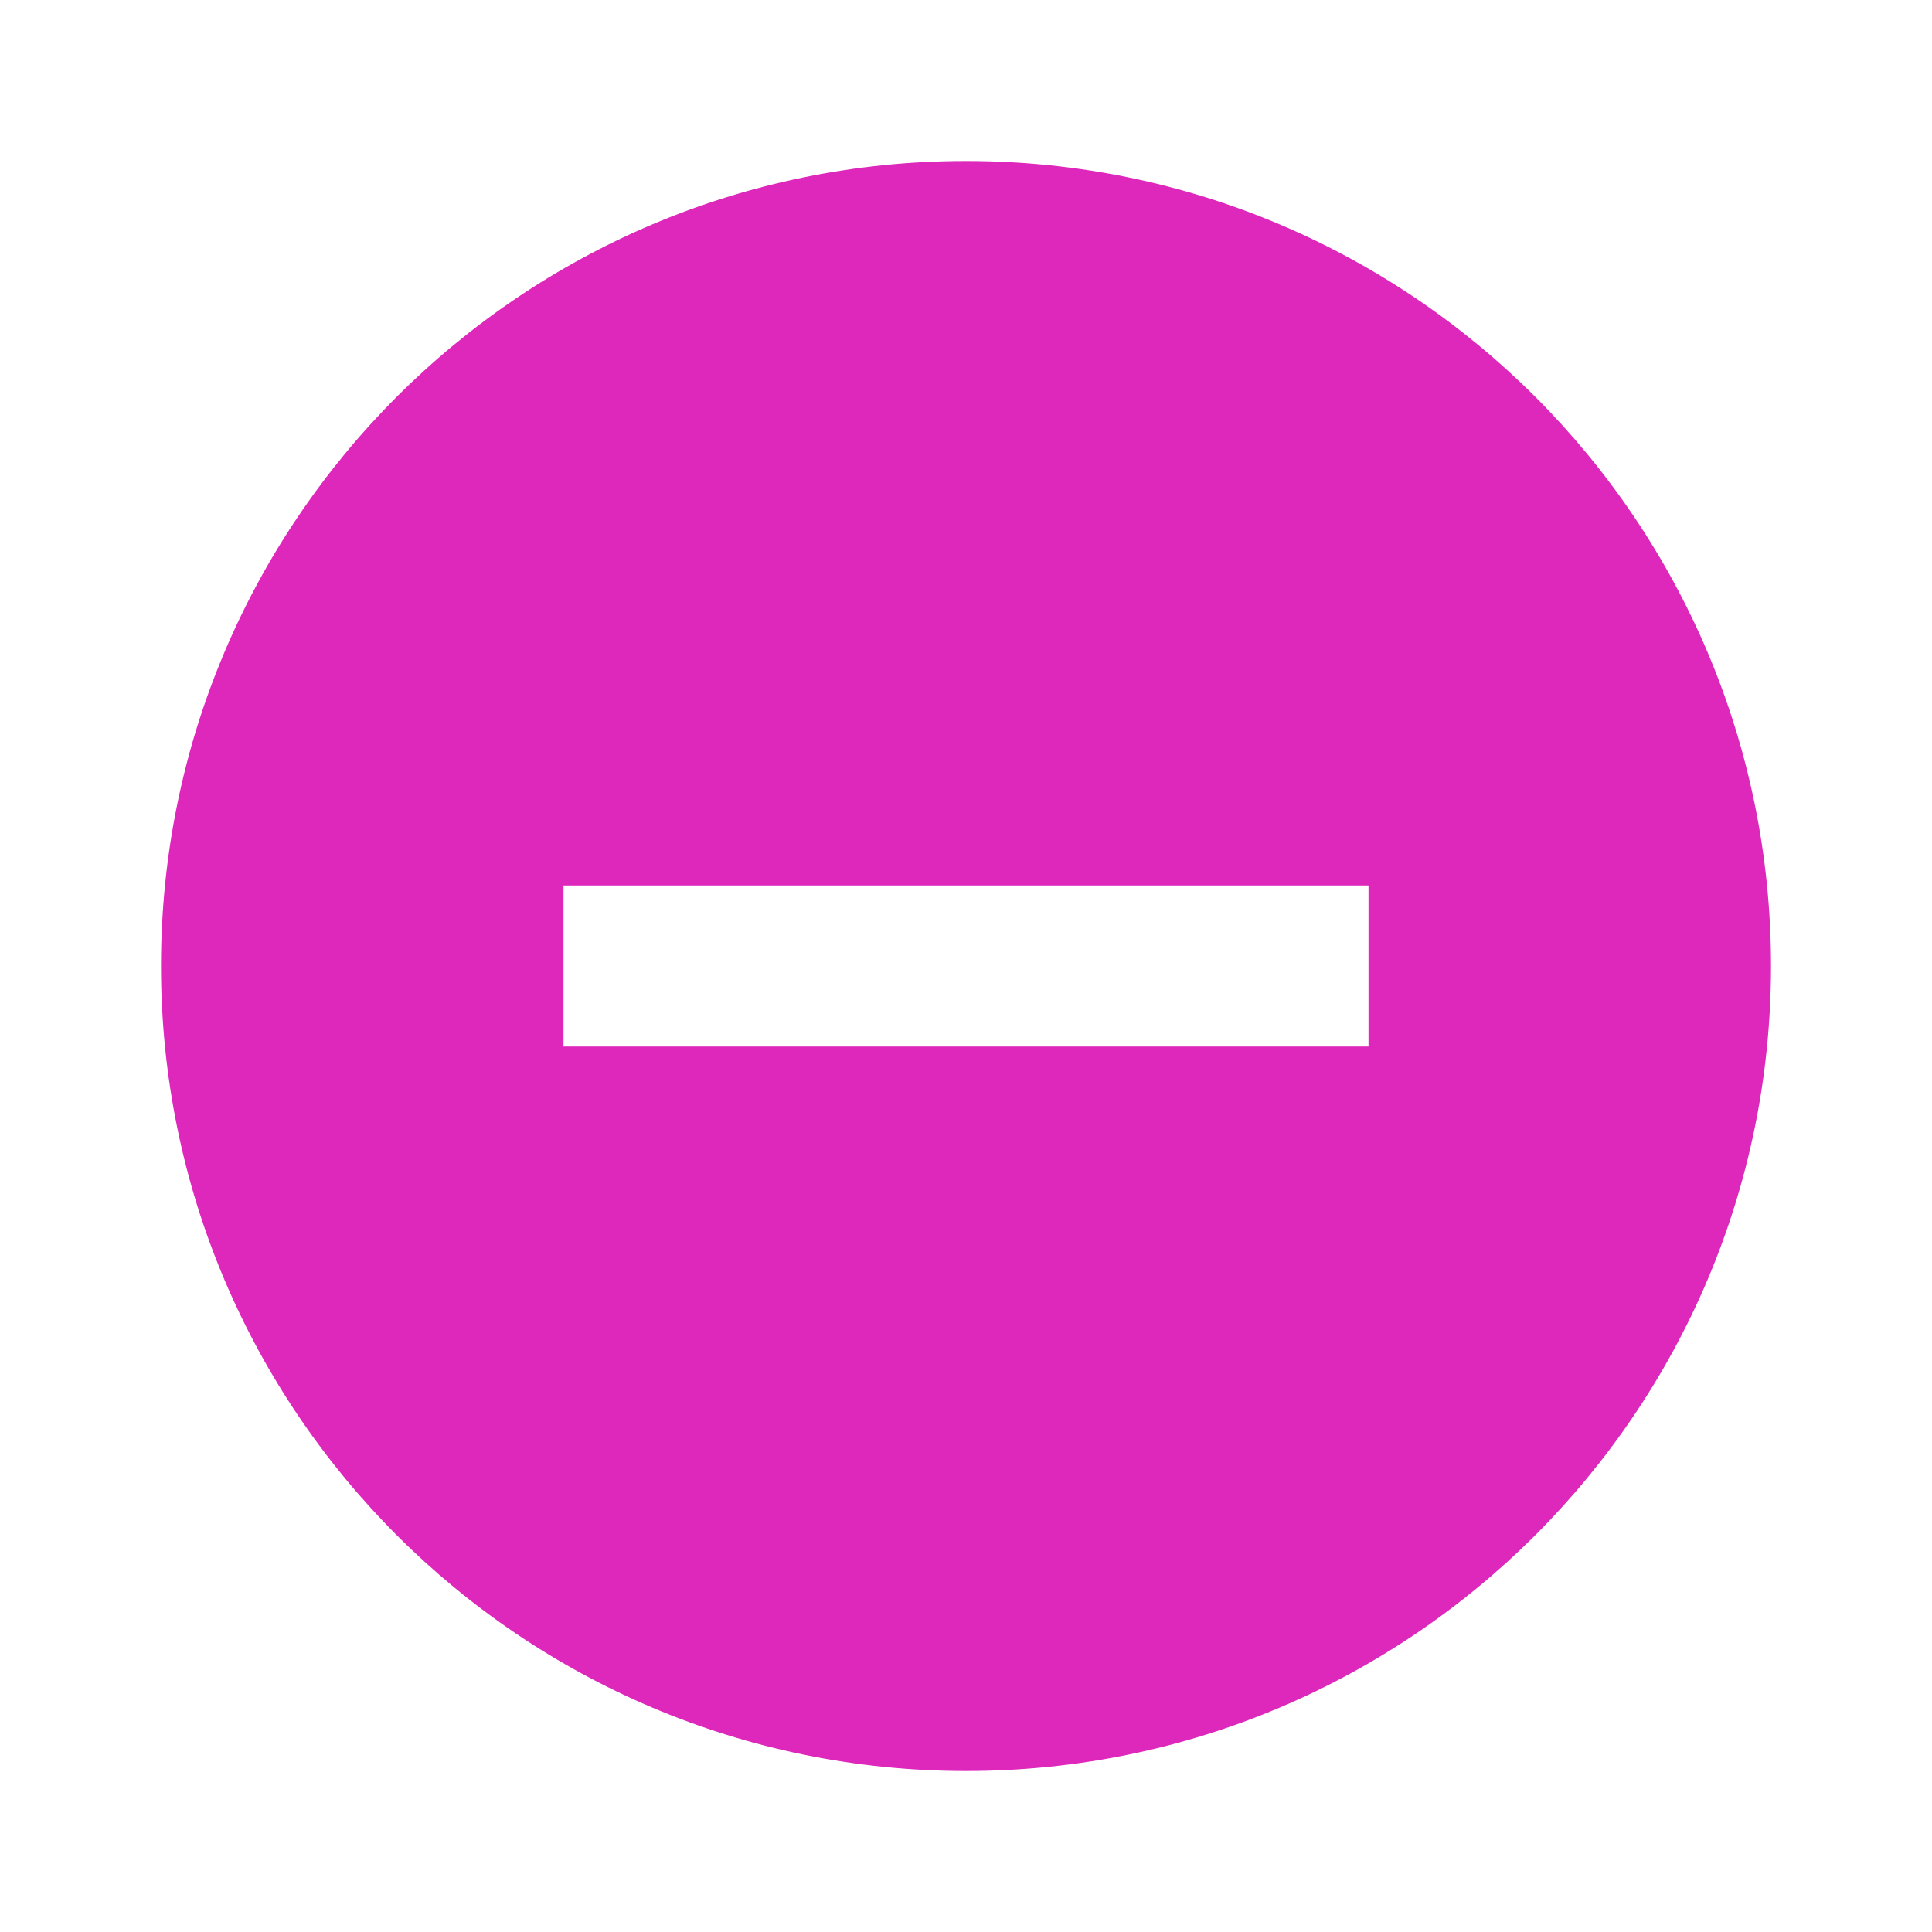
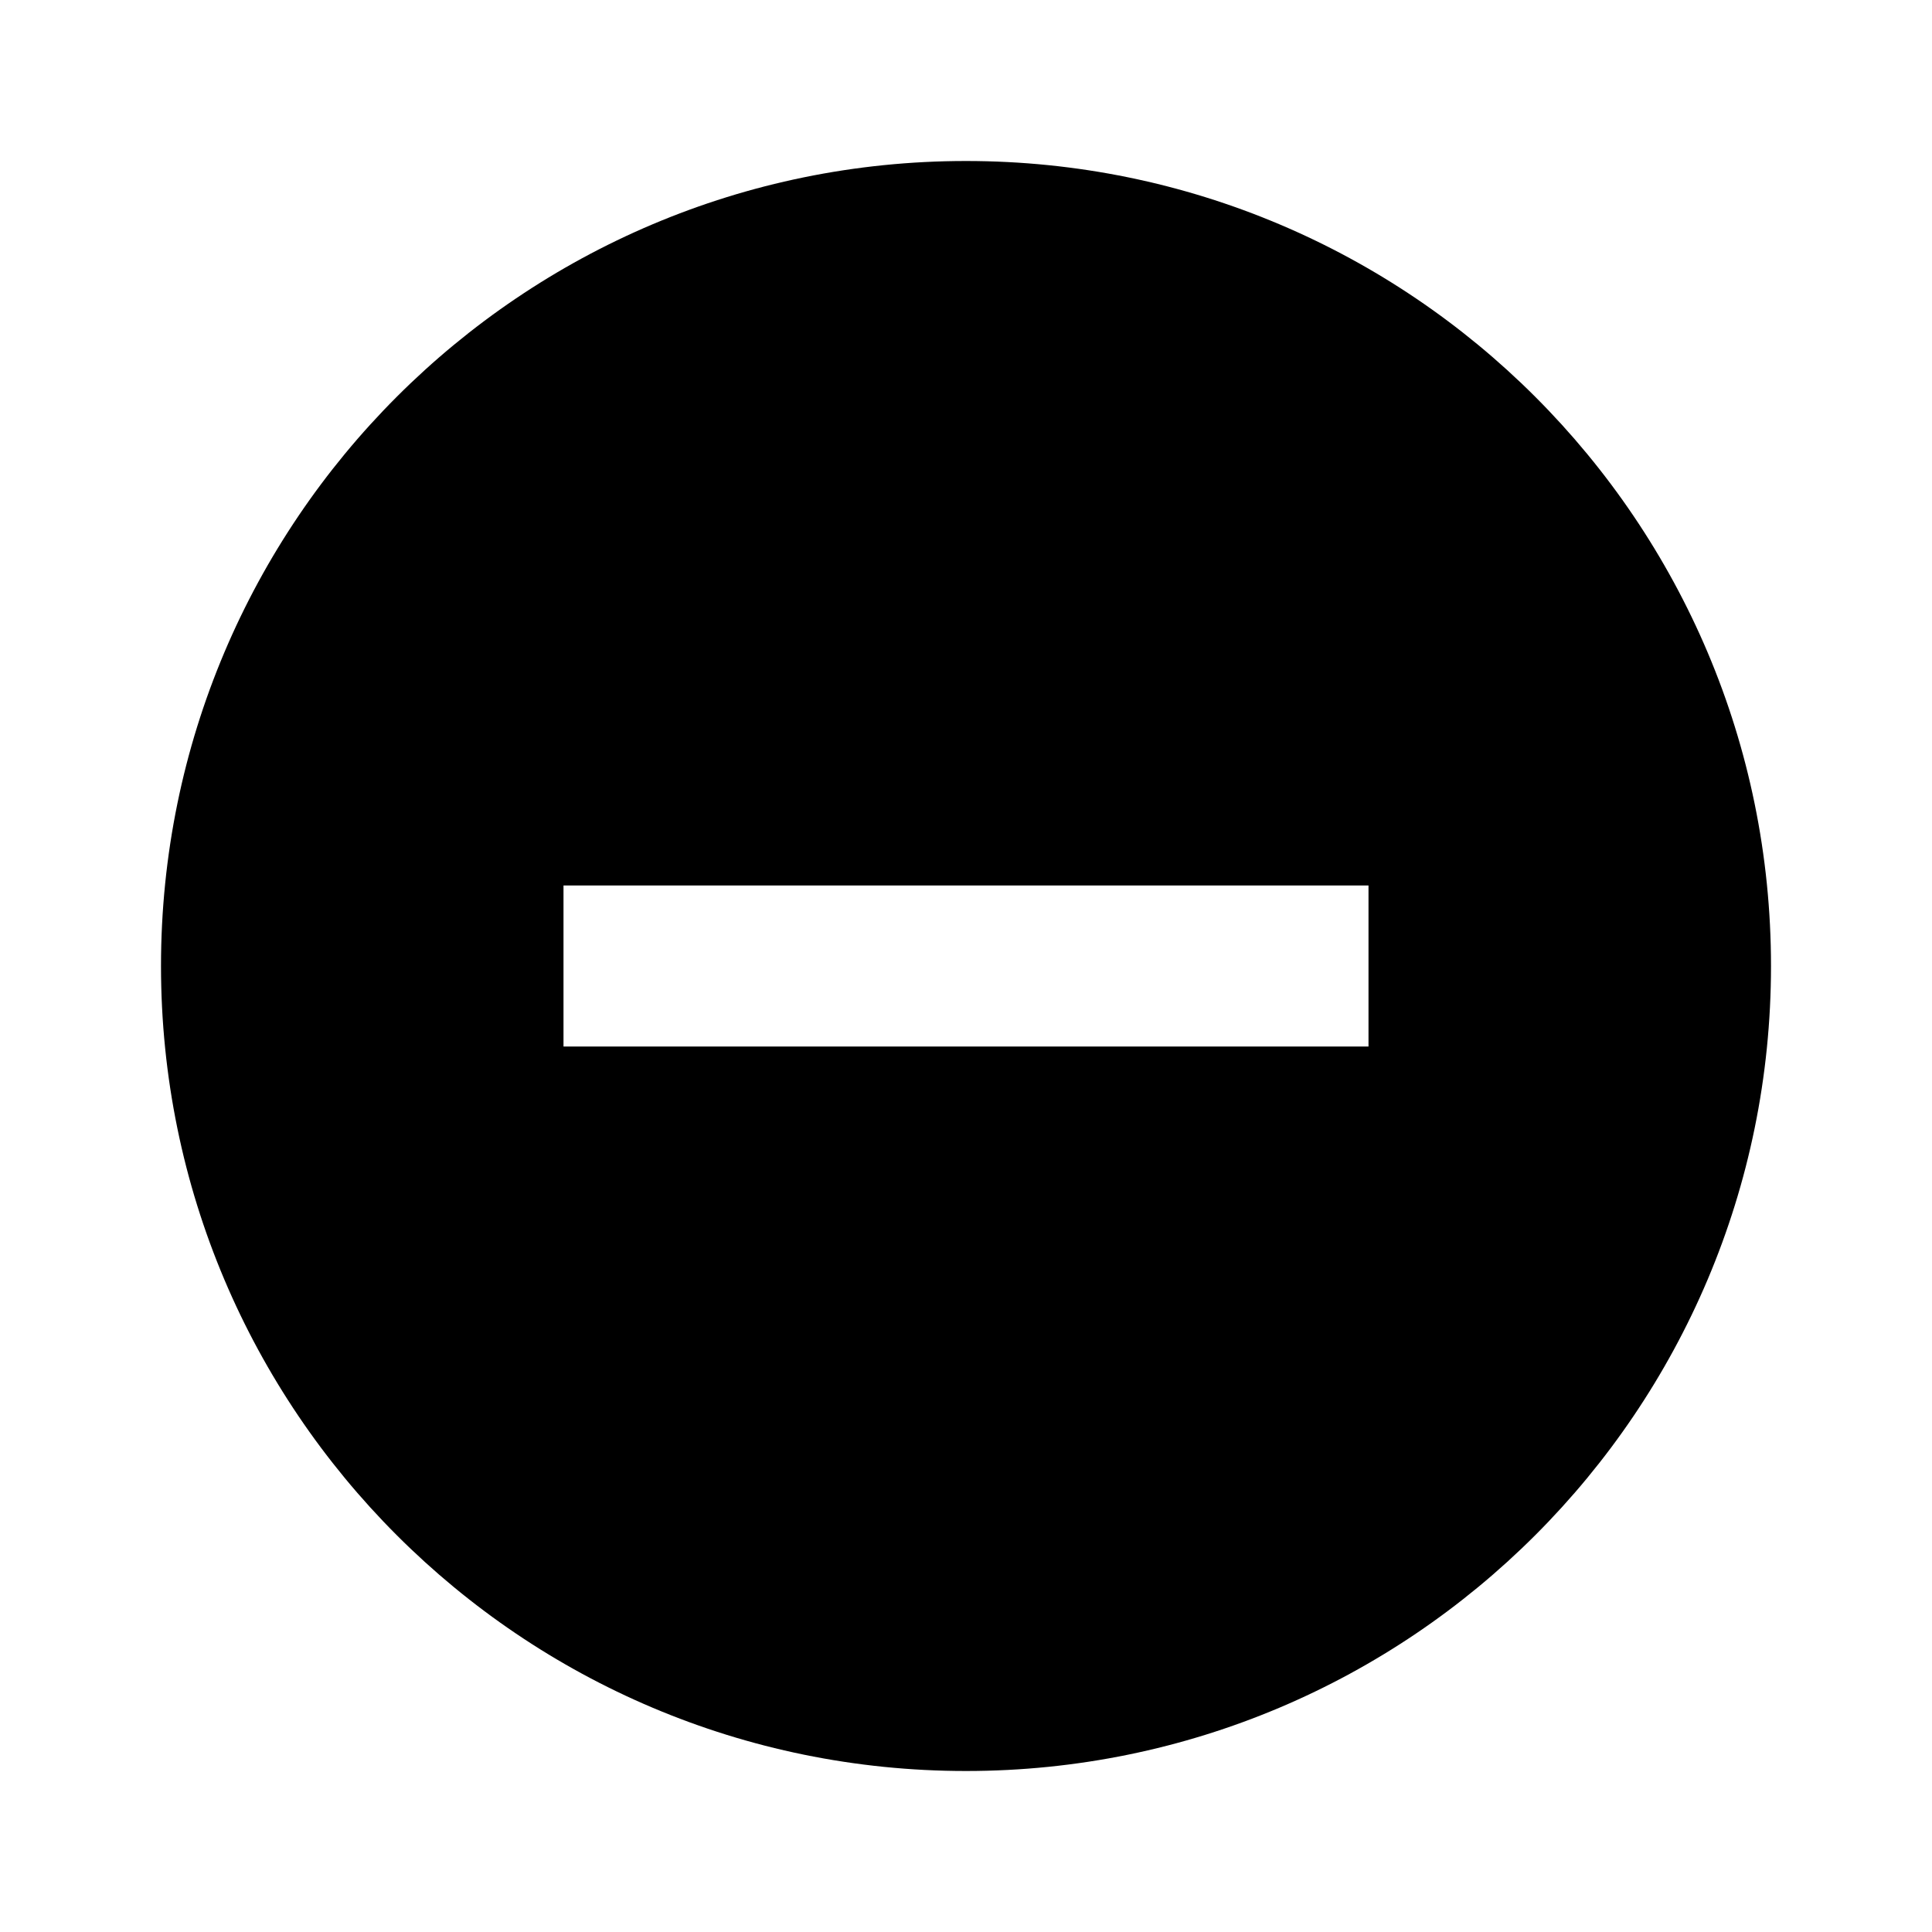
- <svg xmlns="http://www.w3.org/2000/svg" viewBox="0 0 24 24" fill="#DE28BC" witdh="30" height="30">
+ <svg xmlns="http://www.w3.org/2000/svg" viewBox="0 0 24 24" fill="#000" witdh="30" height="30">
  <path d="M17,13H7V11H17M12,2A10,10 0 0,0 2,12A10,10 0 0,0 12,22A10,10 0 0,0 22,12A10,10 0 0,0 12,2Z" />
</svg>
